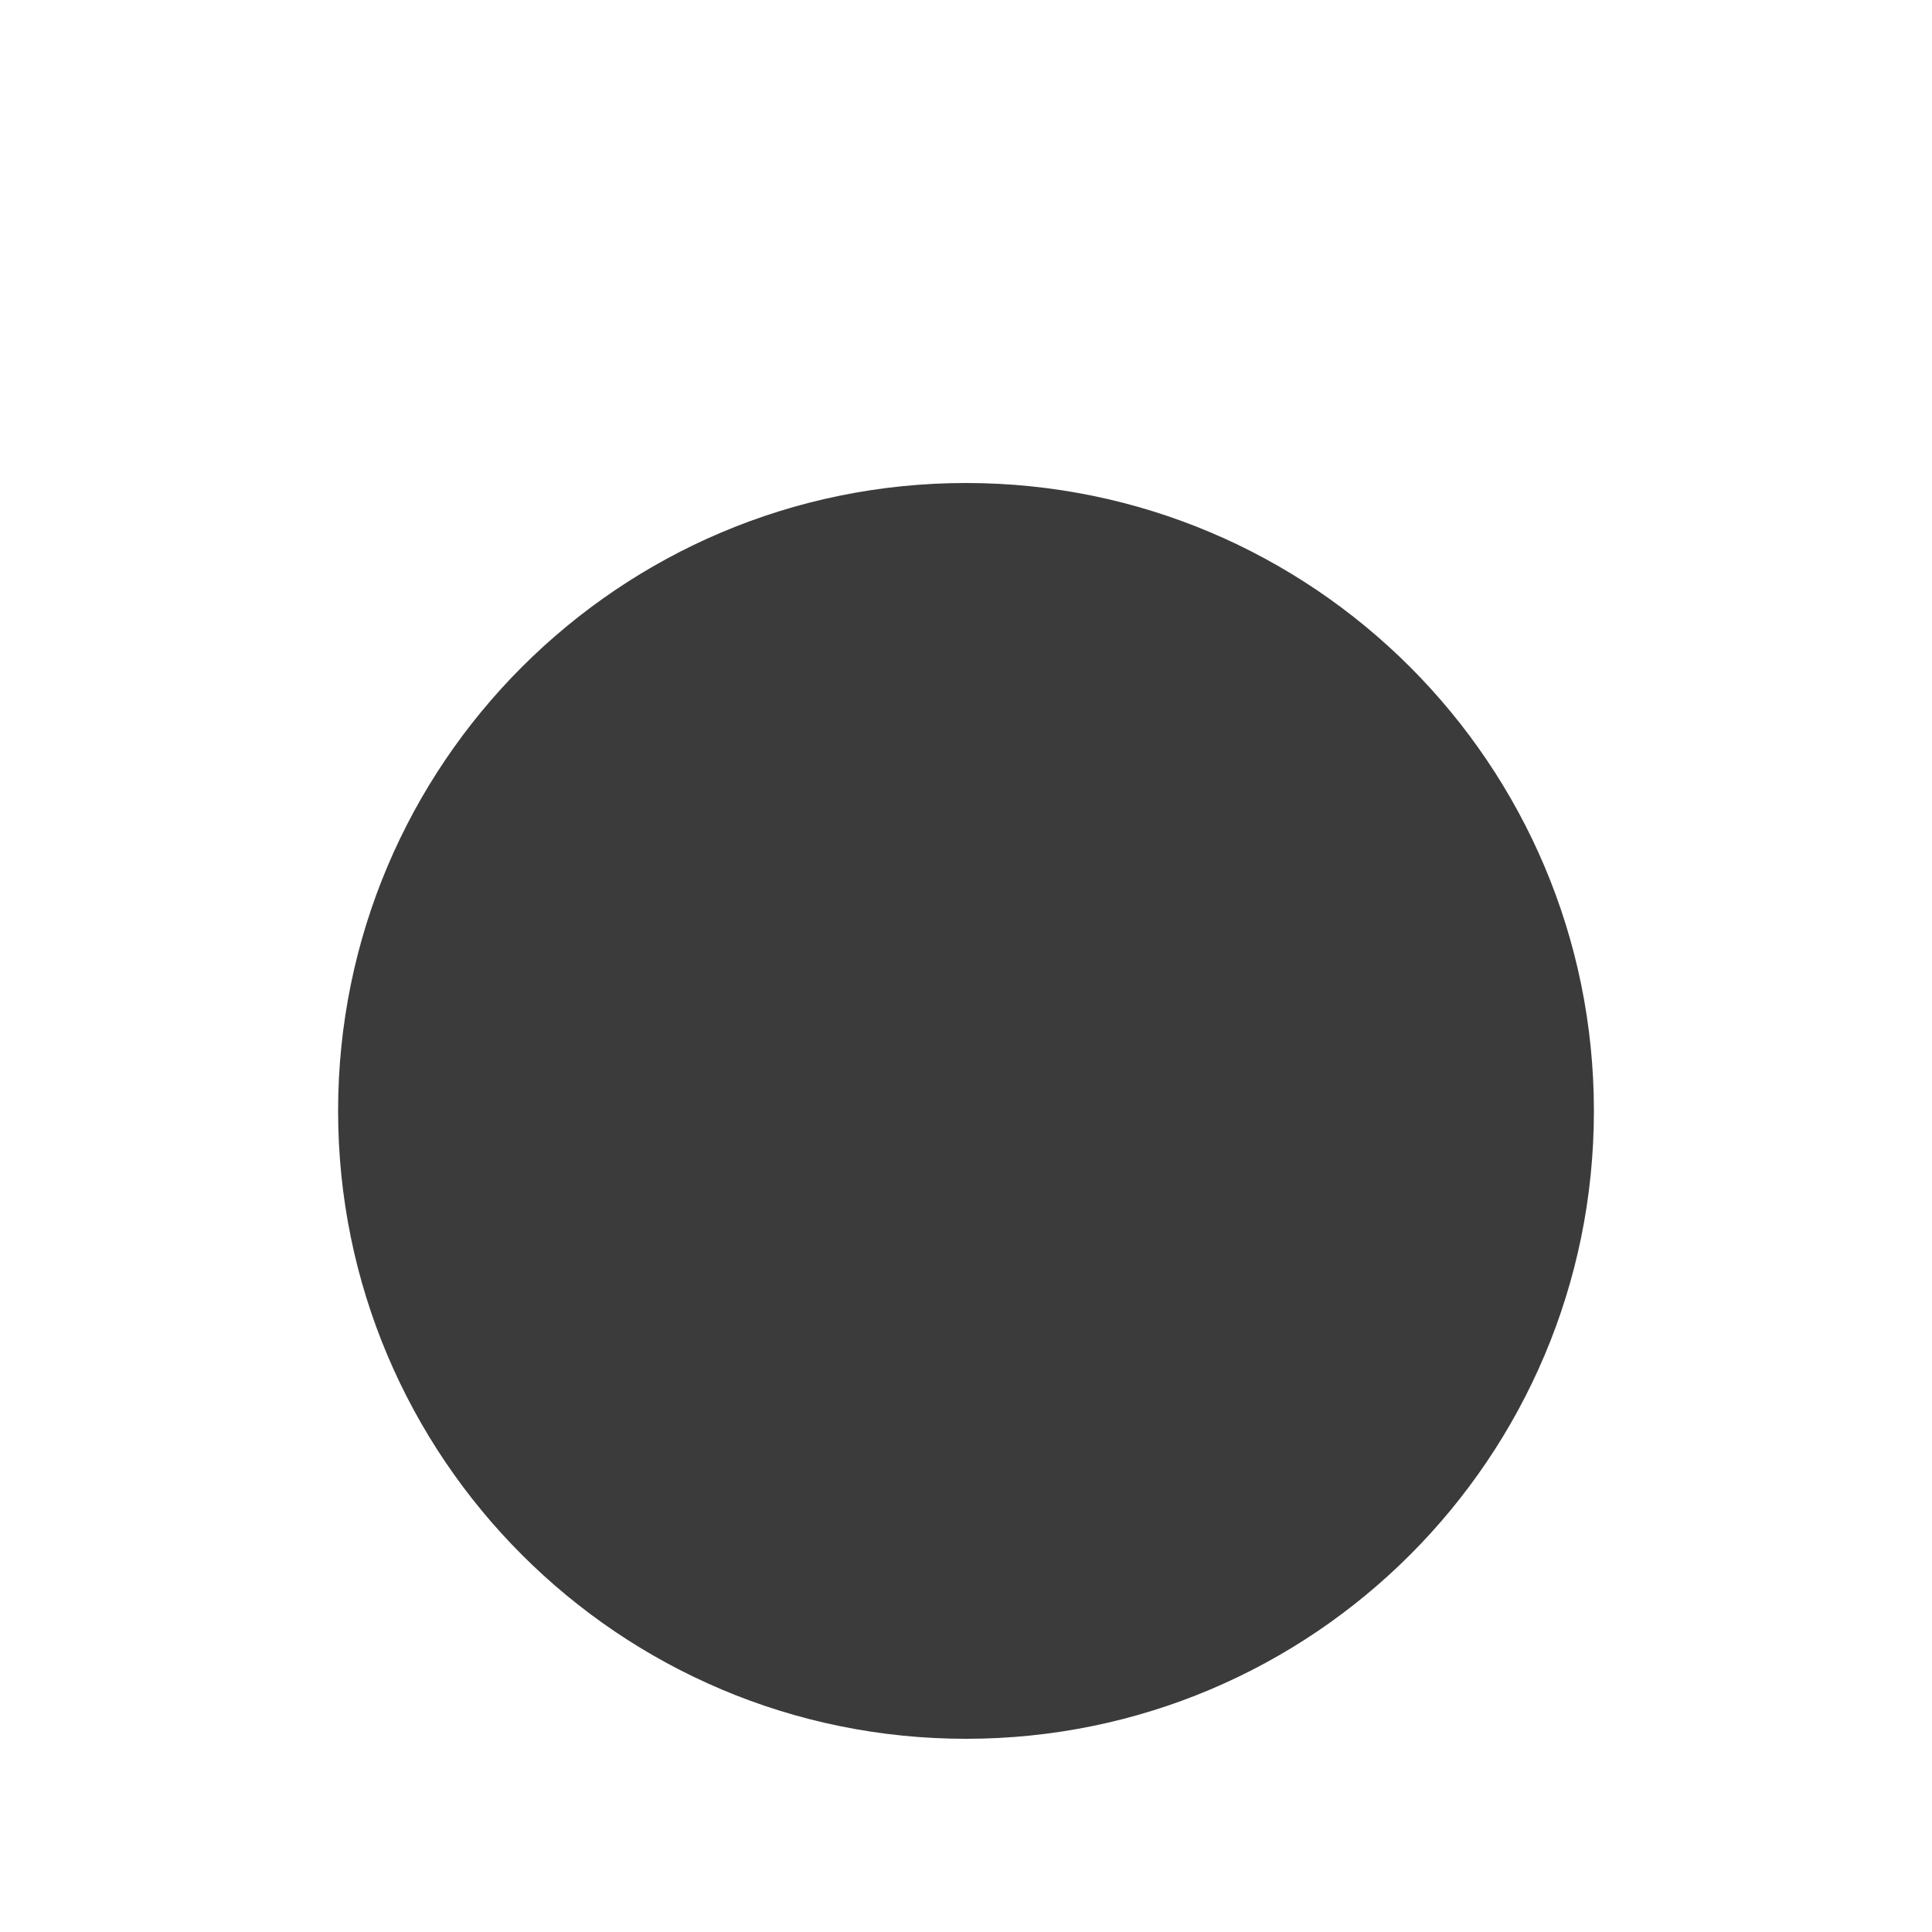
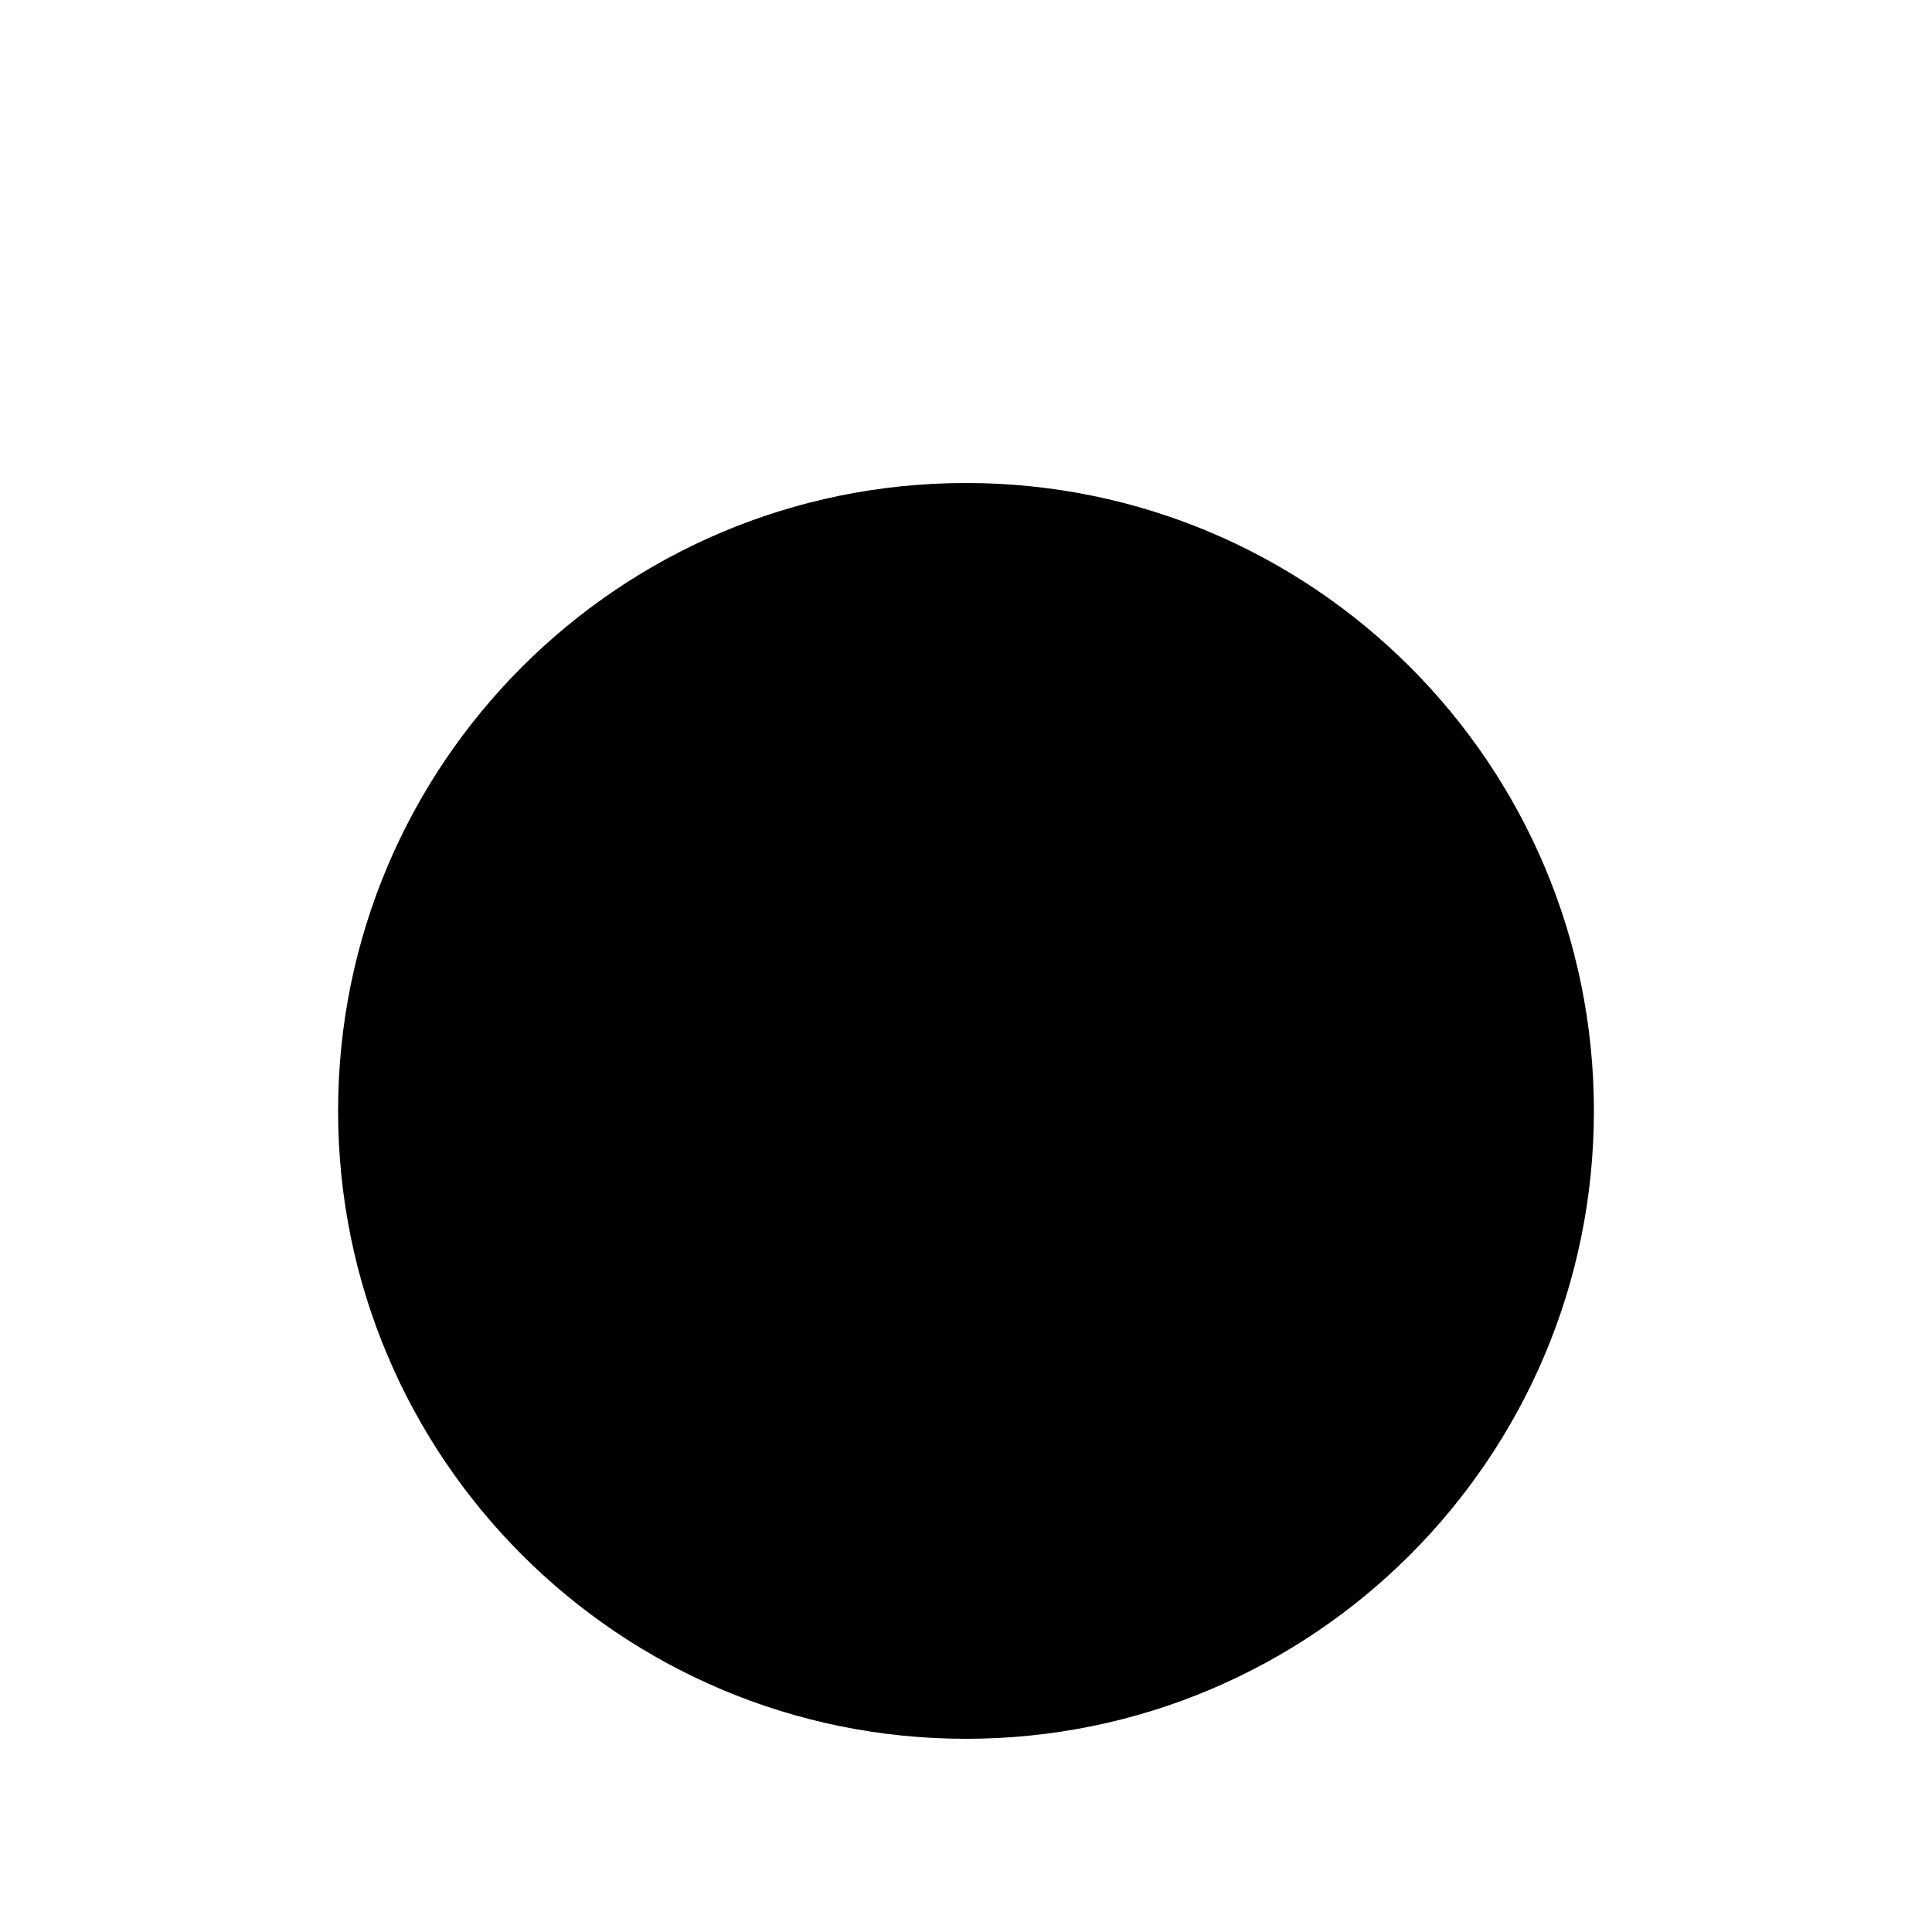
<svg xmlns="http://www.w3.org/2000/svg" width="40" height="40" viewBox="0 0 40 40">
-   <ellipse style="paint-order: stroke; stroke: rgb(0, 0, 0); stroke-width: 0px; fill: rgb(59, 59, 59);" cx="20" cy="23" rx="13" ry="13" />
+   <ellipse style="paint-order: stroke; stroke: rgb(0, 0, 0); stroke-width: 0px; fill: rgb(0, 0, 0);" cx="20" cy="23" rx="13" ry="13" />
</svg>
